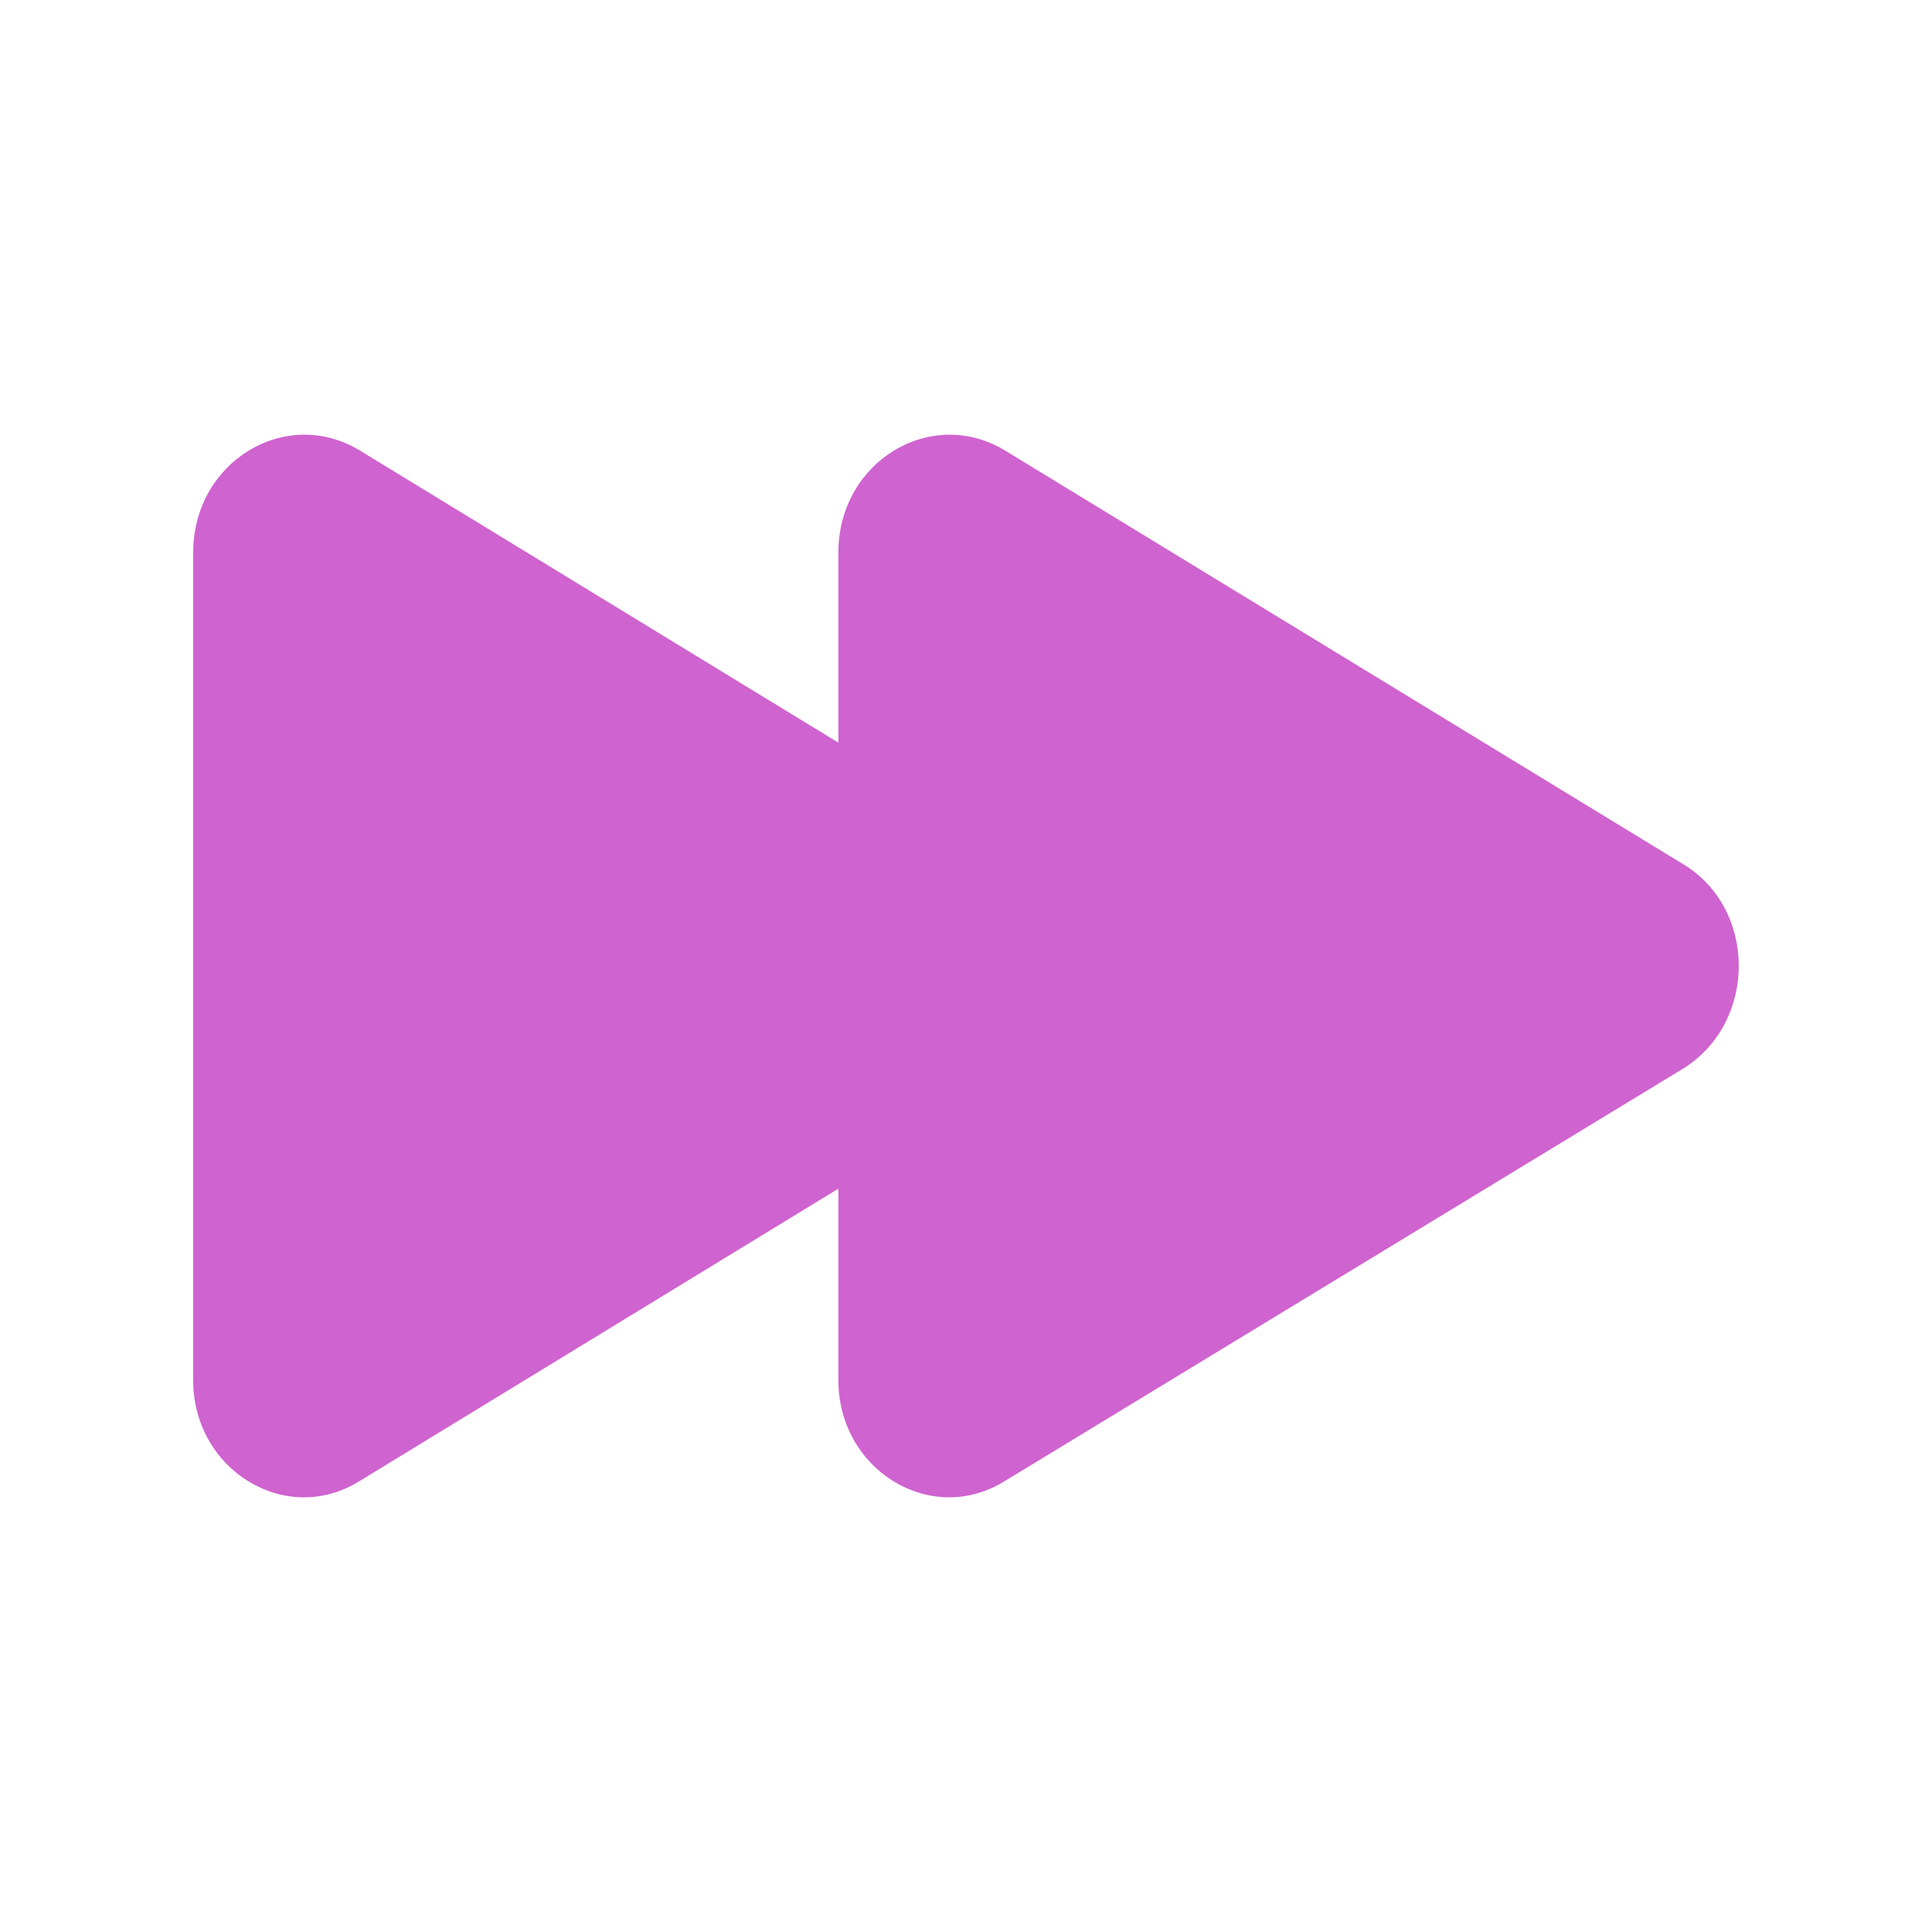
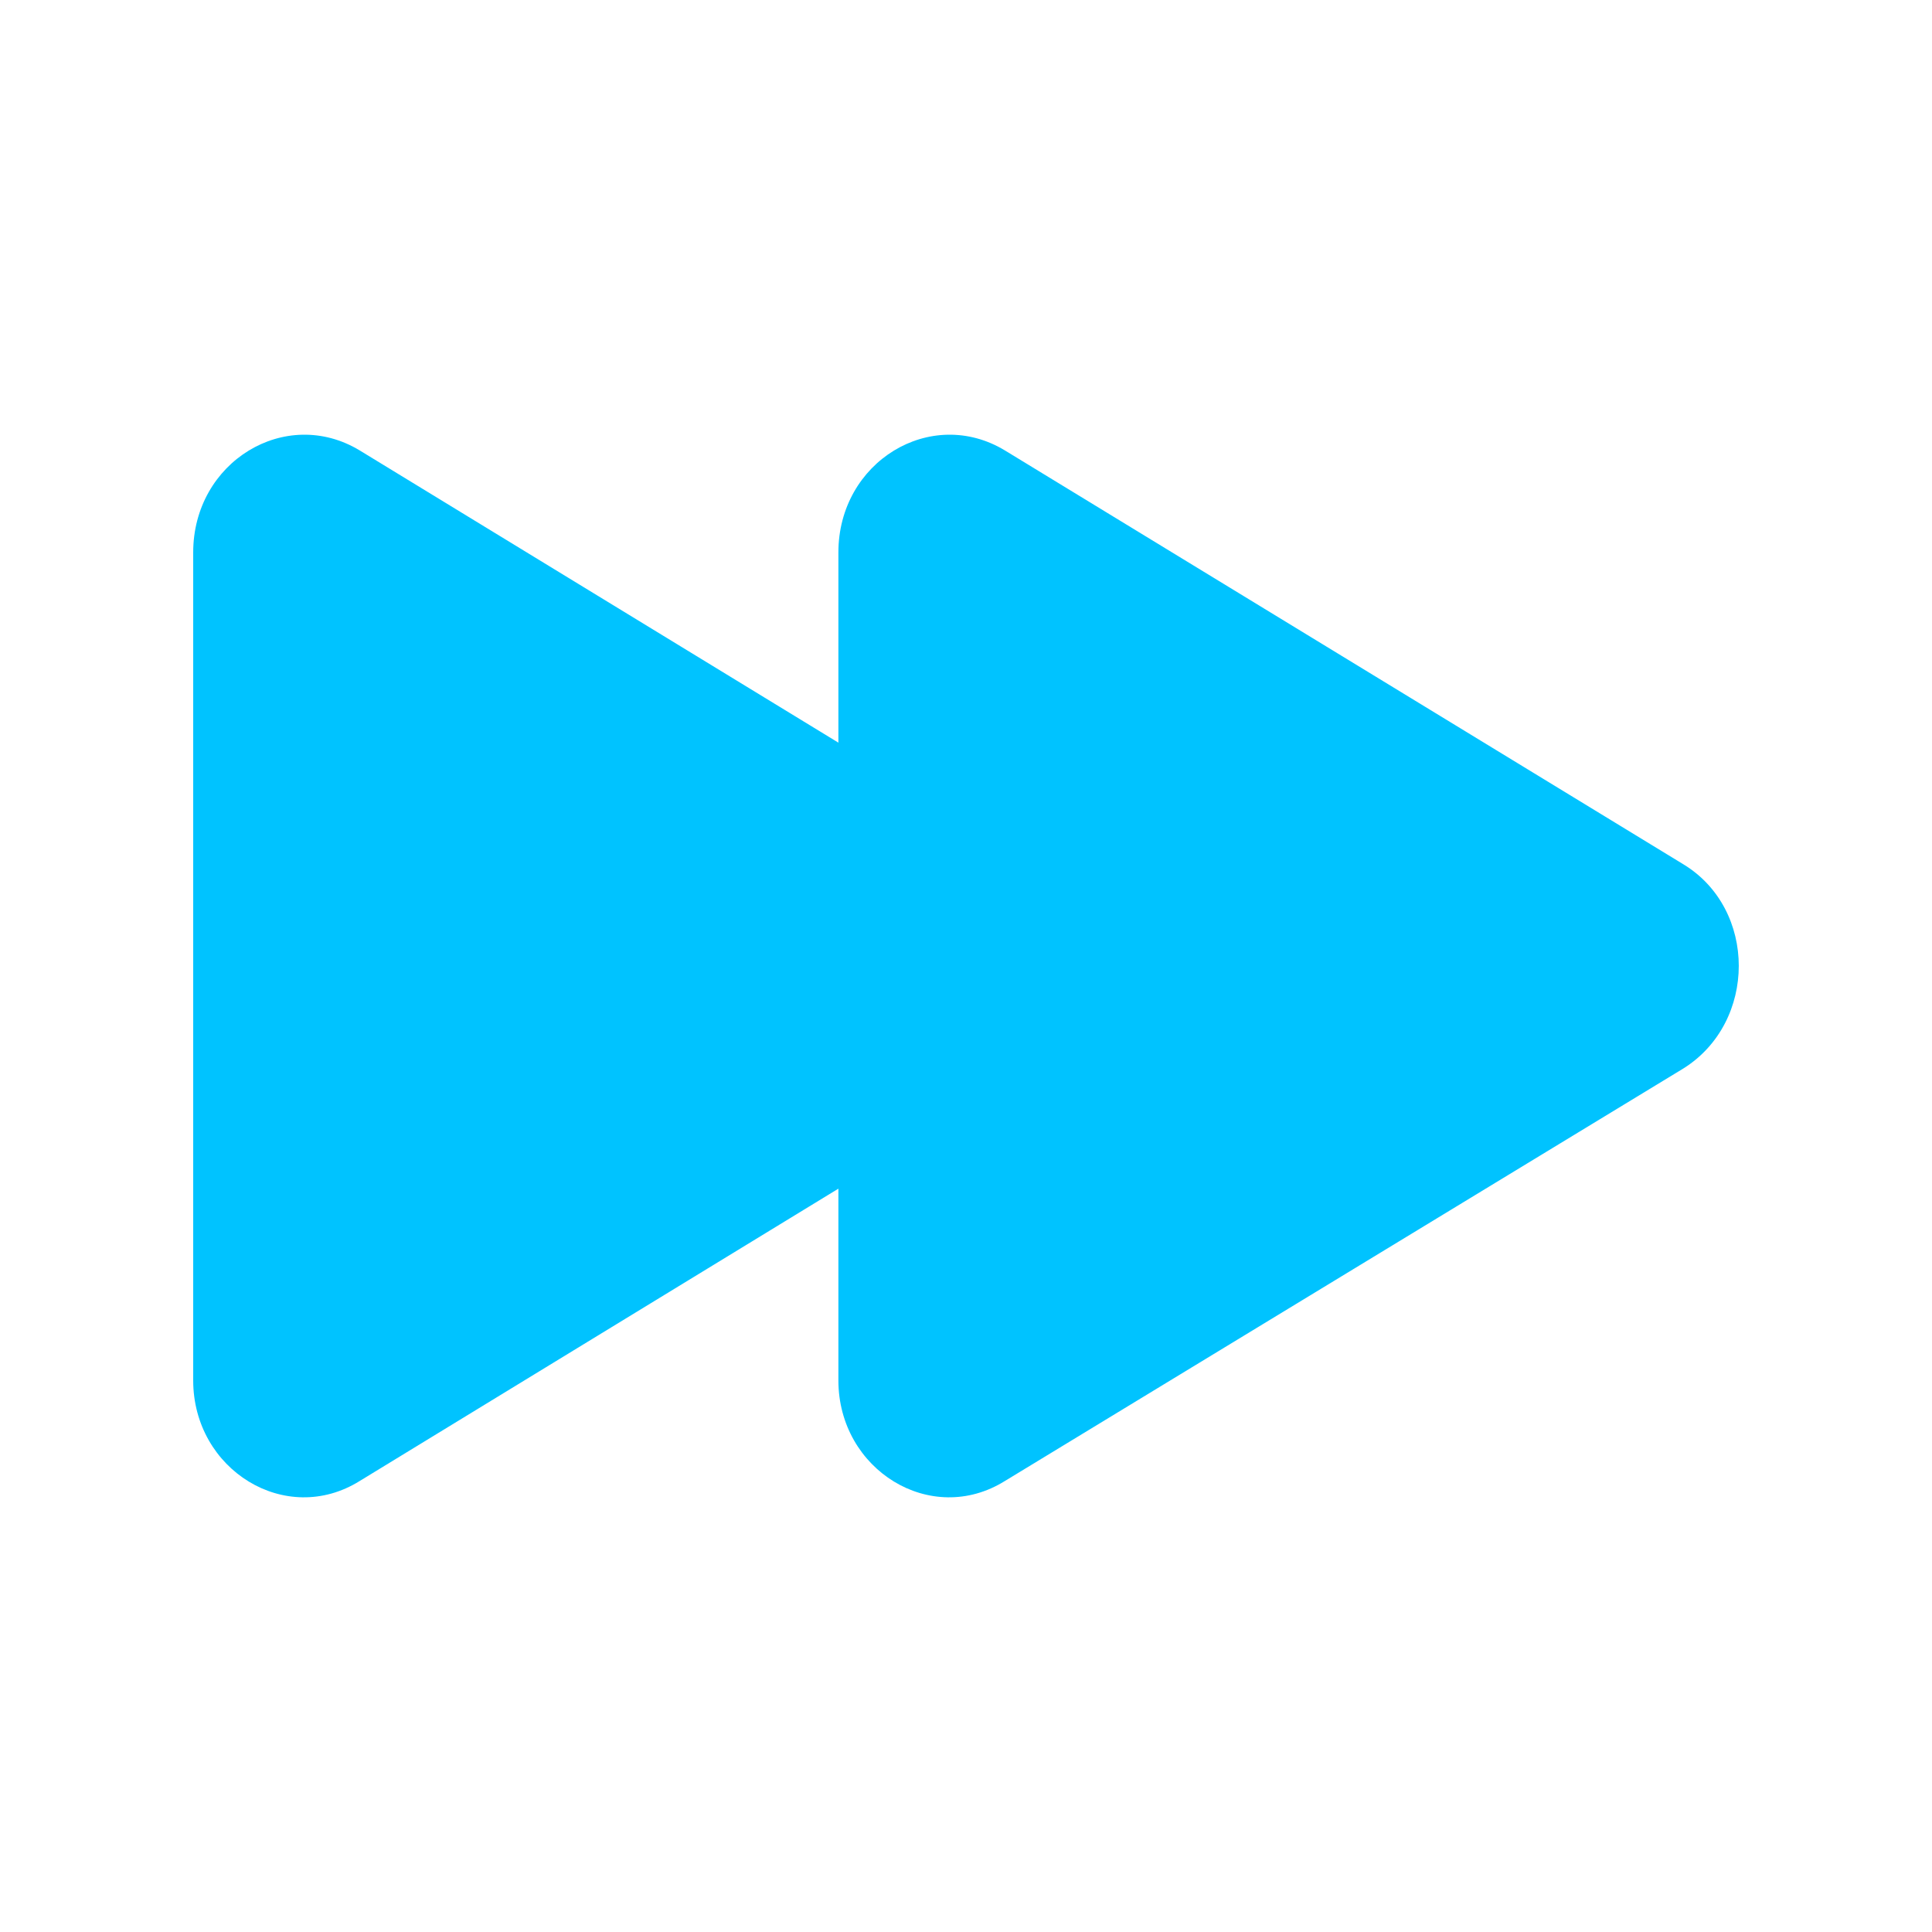
<svg xmlns="http://www.w3.org/2000/svg" width="20px" height="20px" viewBox="0 0 20 20" version="1.1">
  <defs />
  <g id="Page-1" stroke="none" stroke-width="1" fill="none" fill-rule="evenodd">
-     <g id="faster" fill="#CF63CF">
+     <g id="faster" fill="#00c3ff">
      <path d="M10.403,15.331 C9.636,15.809 8.679,15.215 8.679,14.29 L8.679,12.305 L3.724,15.331 C2.957,15.809 2,15.215 2,14.29 L2,5.719 C2,4.78 2.957,4.199 3.724,4.663 L8.679,7.688 L8.679,5.719 C8.679,4.78 9.636,4.199 10.403,4.663 L17.426,8.947 C18.191,9.411 18.191,10.582 17.426,11.061 L10.403,15.331 Z" />
    </g>
  </g>
</svg>
